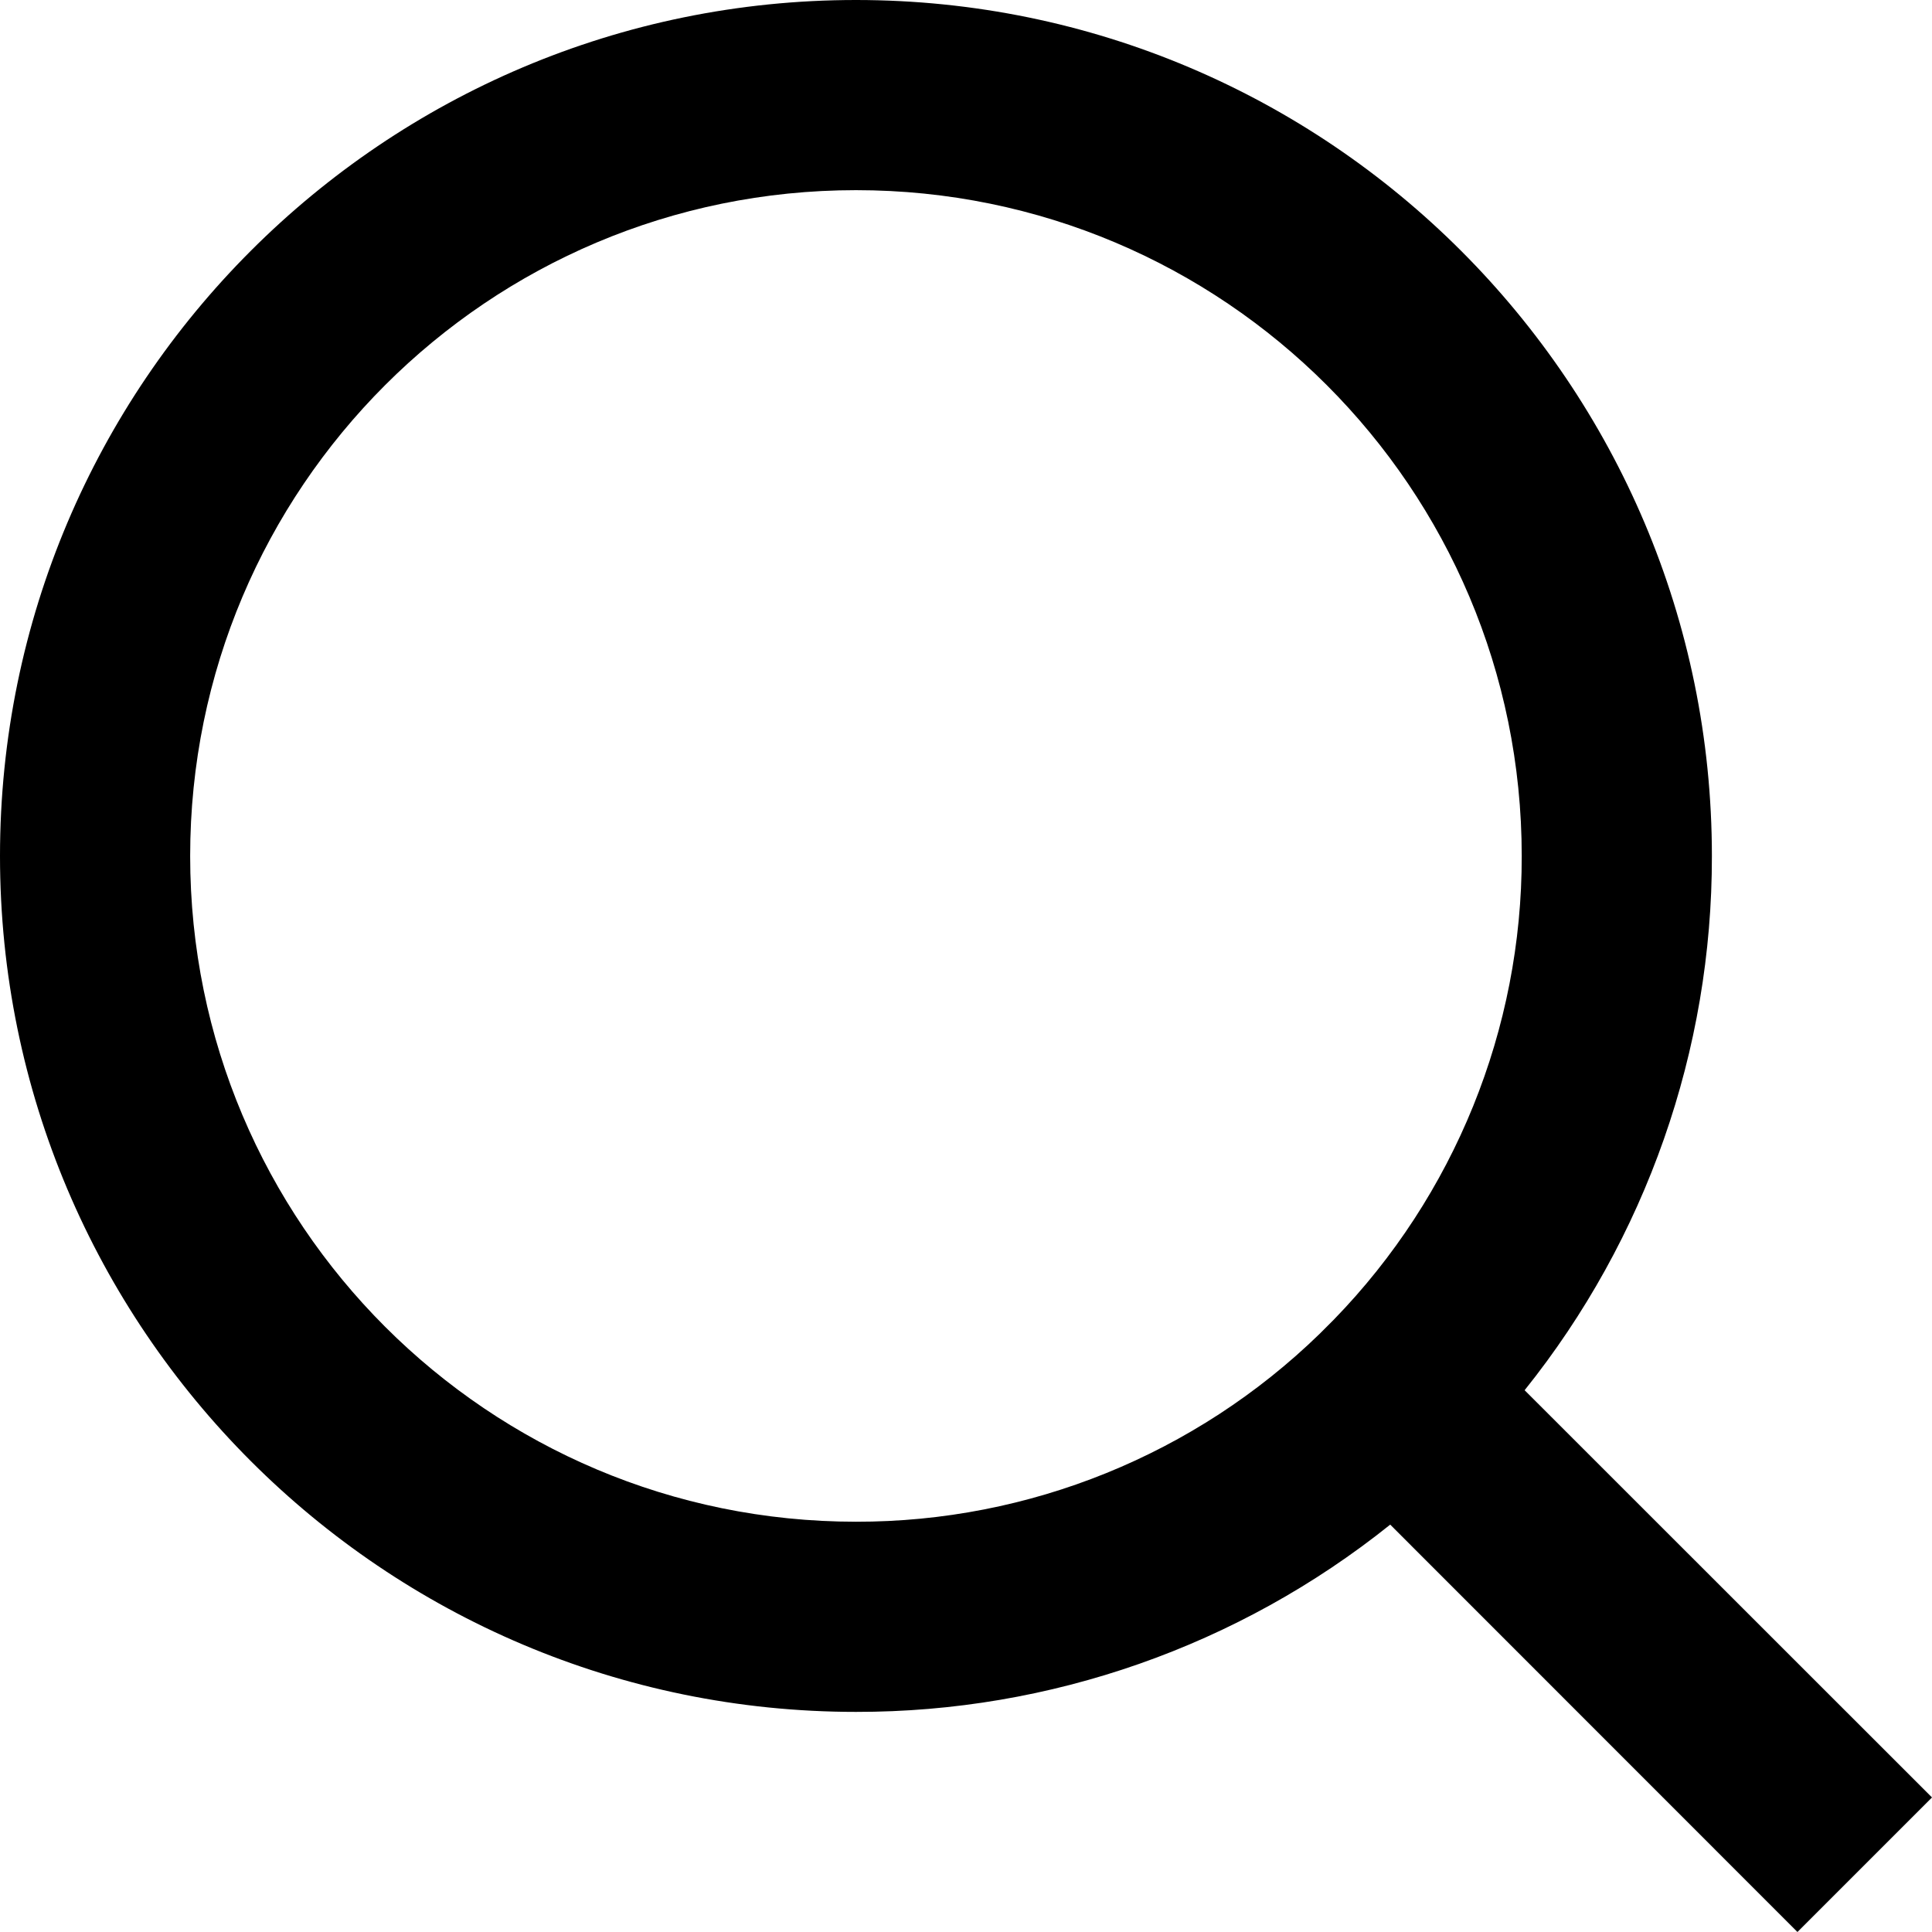
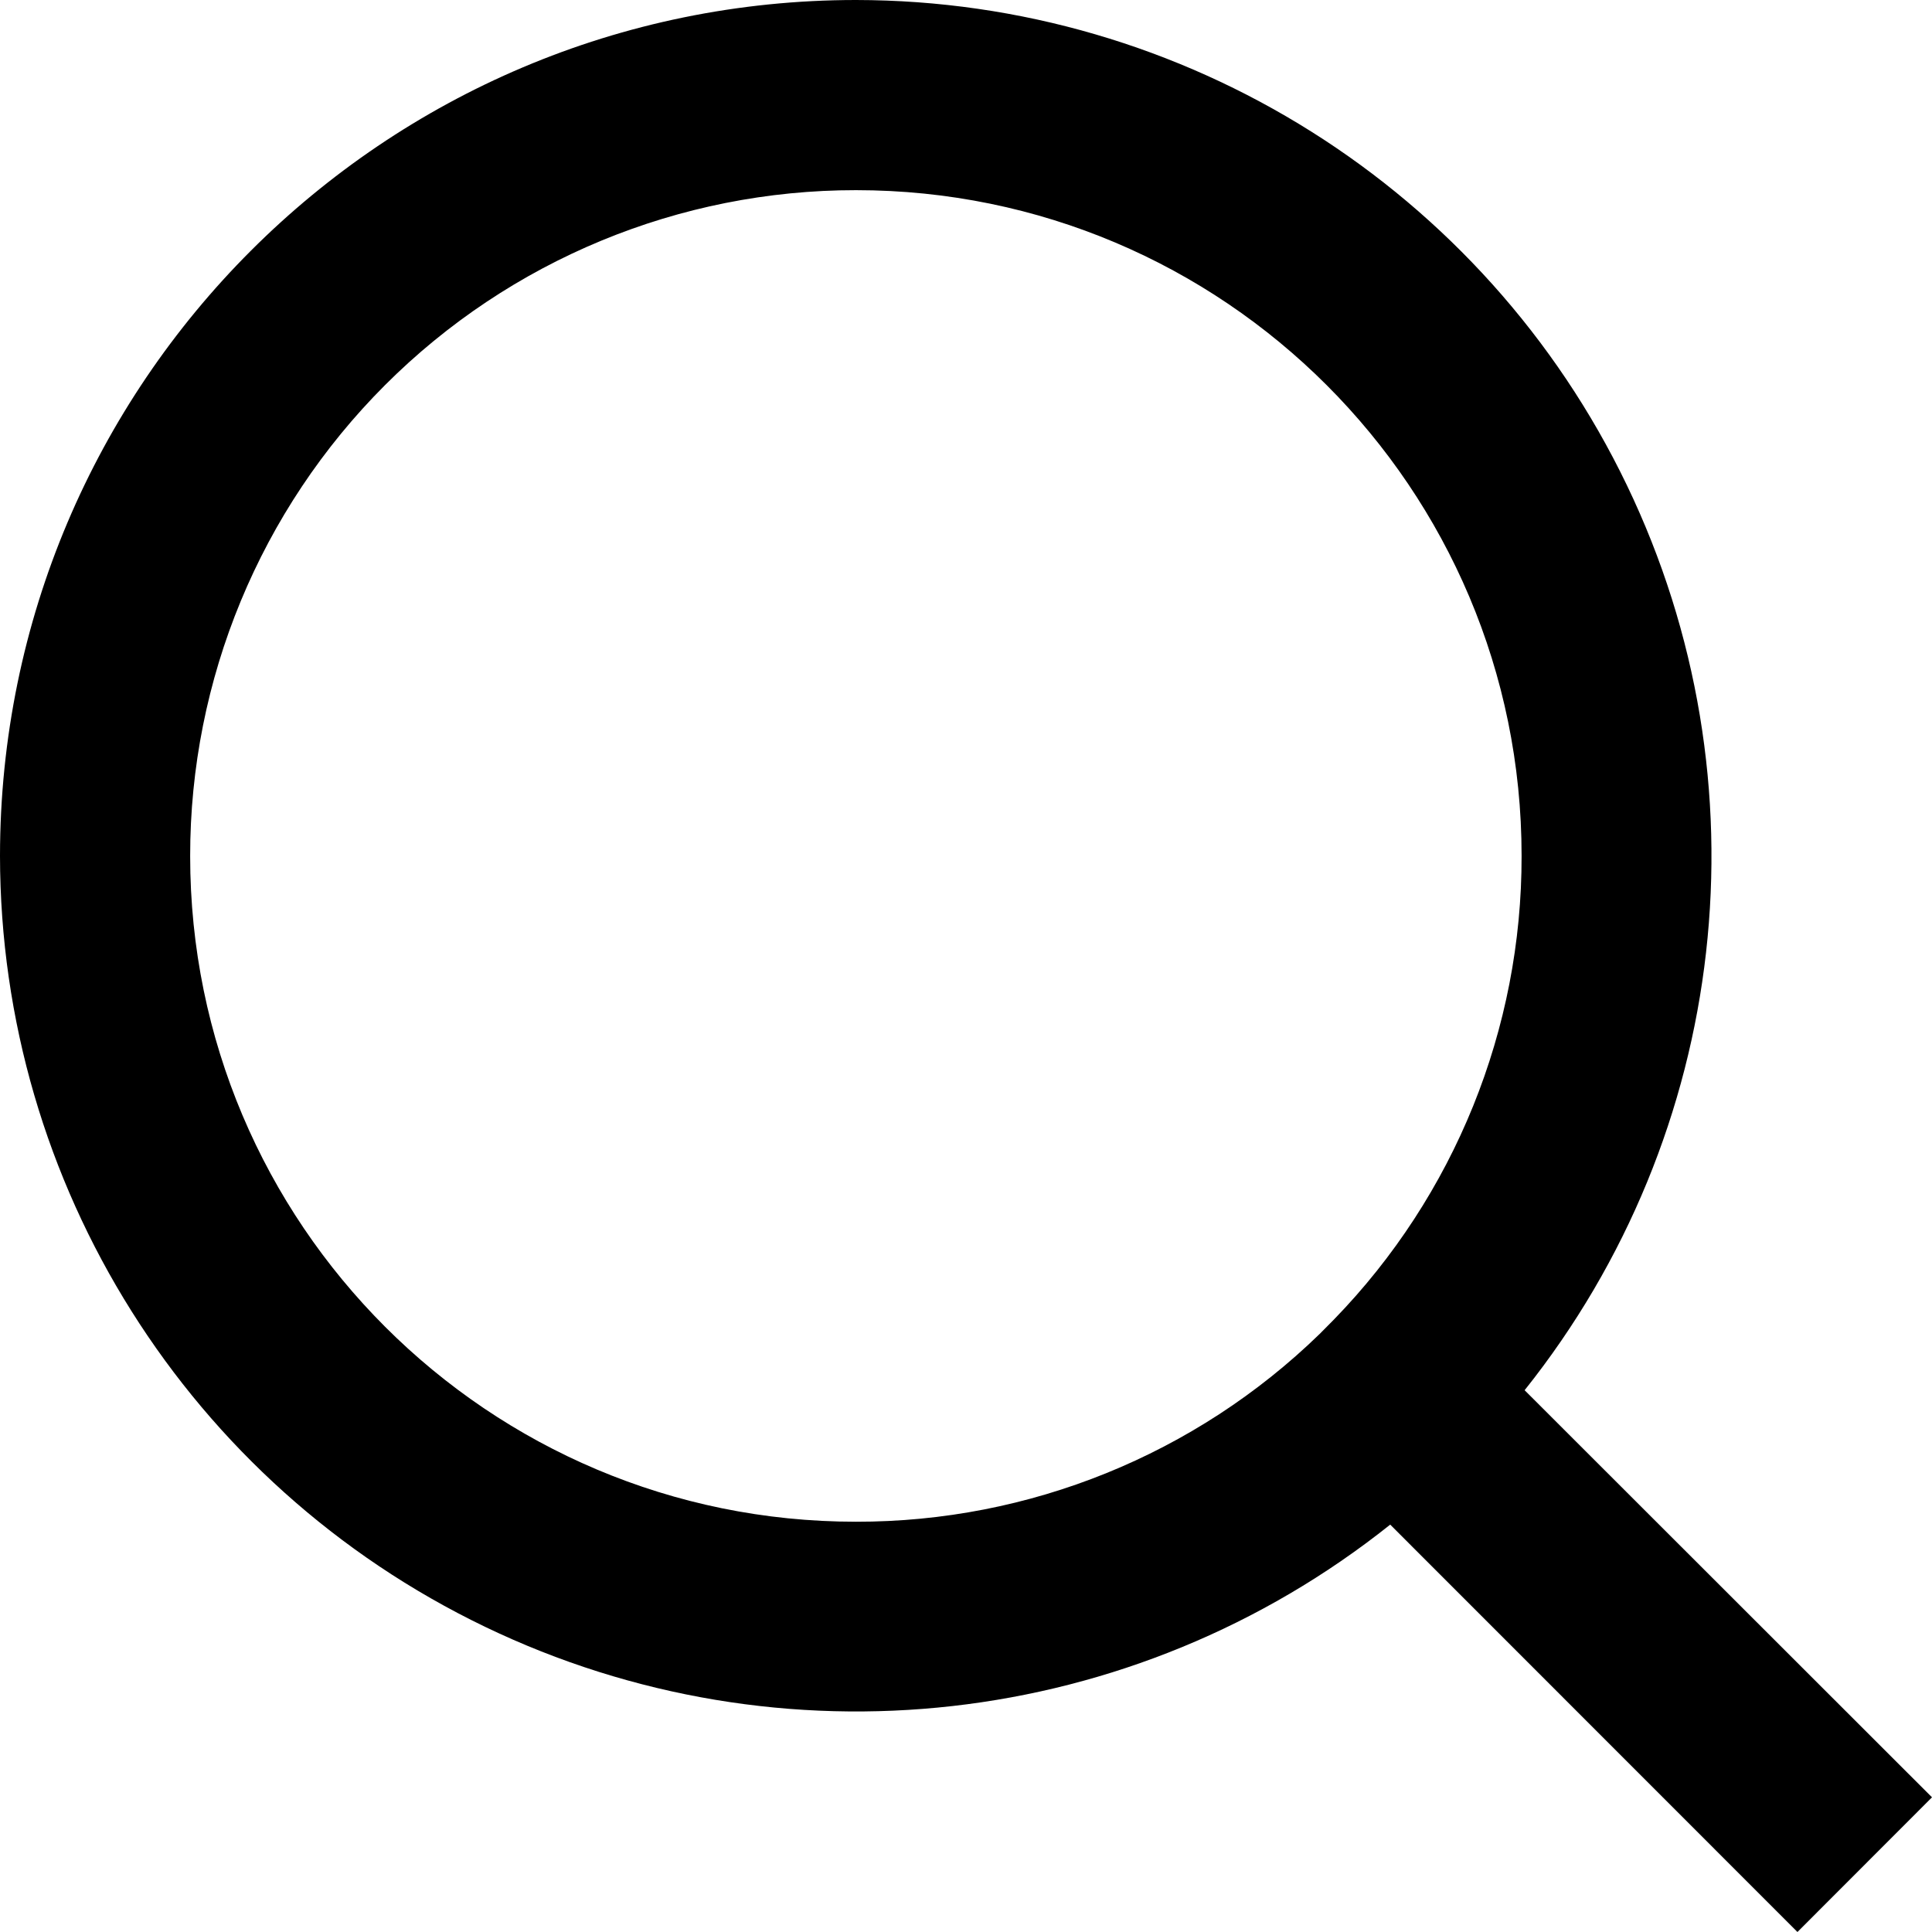
<svg xmlns="http://www.w3.org/2000/svg" viewBox="0 0 14 14">
-   <path d="M11.048 10.074L14 13.025L13.025 14L10.074 11.048C8.976 11.928 7.61 12.407 6.203 12.405C2.779 12.405 0 9.626 0 6.203C0 2.779 2.779 0 6.203 0C9.626 0 12.405 2.779 12.405 6.203C12.407 7.61 11.928 8.976 11.048 10.074ZM9.666 9.562C10.54 8.663 11.029 7.457 11.027 6.203C11.027 3.537 8.868 1.378 6.203 1.378C3.537 1.378 1.378 3.537 1.378 6.203C1.378 8.868 3.537 11.027 6.203 11.027C7.457 11.029 8.663 10.54 9.562 9.666L9.666 9.562Z" />
+   <path d="M11.048 10.074L14 13.024l-.975.976-2.951-2.952A6.205 6.205 0 010 6.202 6.205 6.205 0 016.203 0a6.205 6.205 0 014.845 10.074zm-1.382-.512a4.808 4.808 0 001.36-3.36 4.823 4.823 0 00-4.823-4.824 4.822 4.822 0 00-4.825 4.825 4.823 4.823 0 004.825 4.824 4.808 4.808 0 003.36-1.361l.103-.104z" />
</svg>
